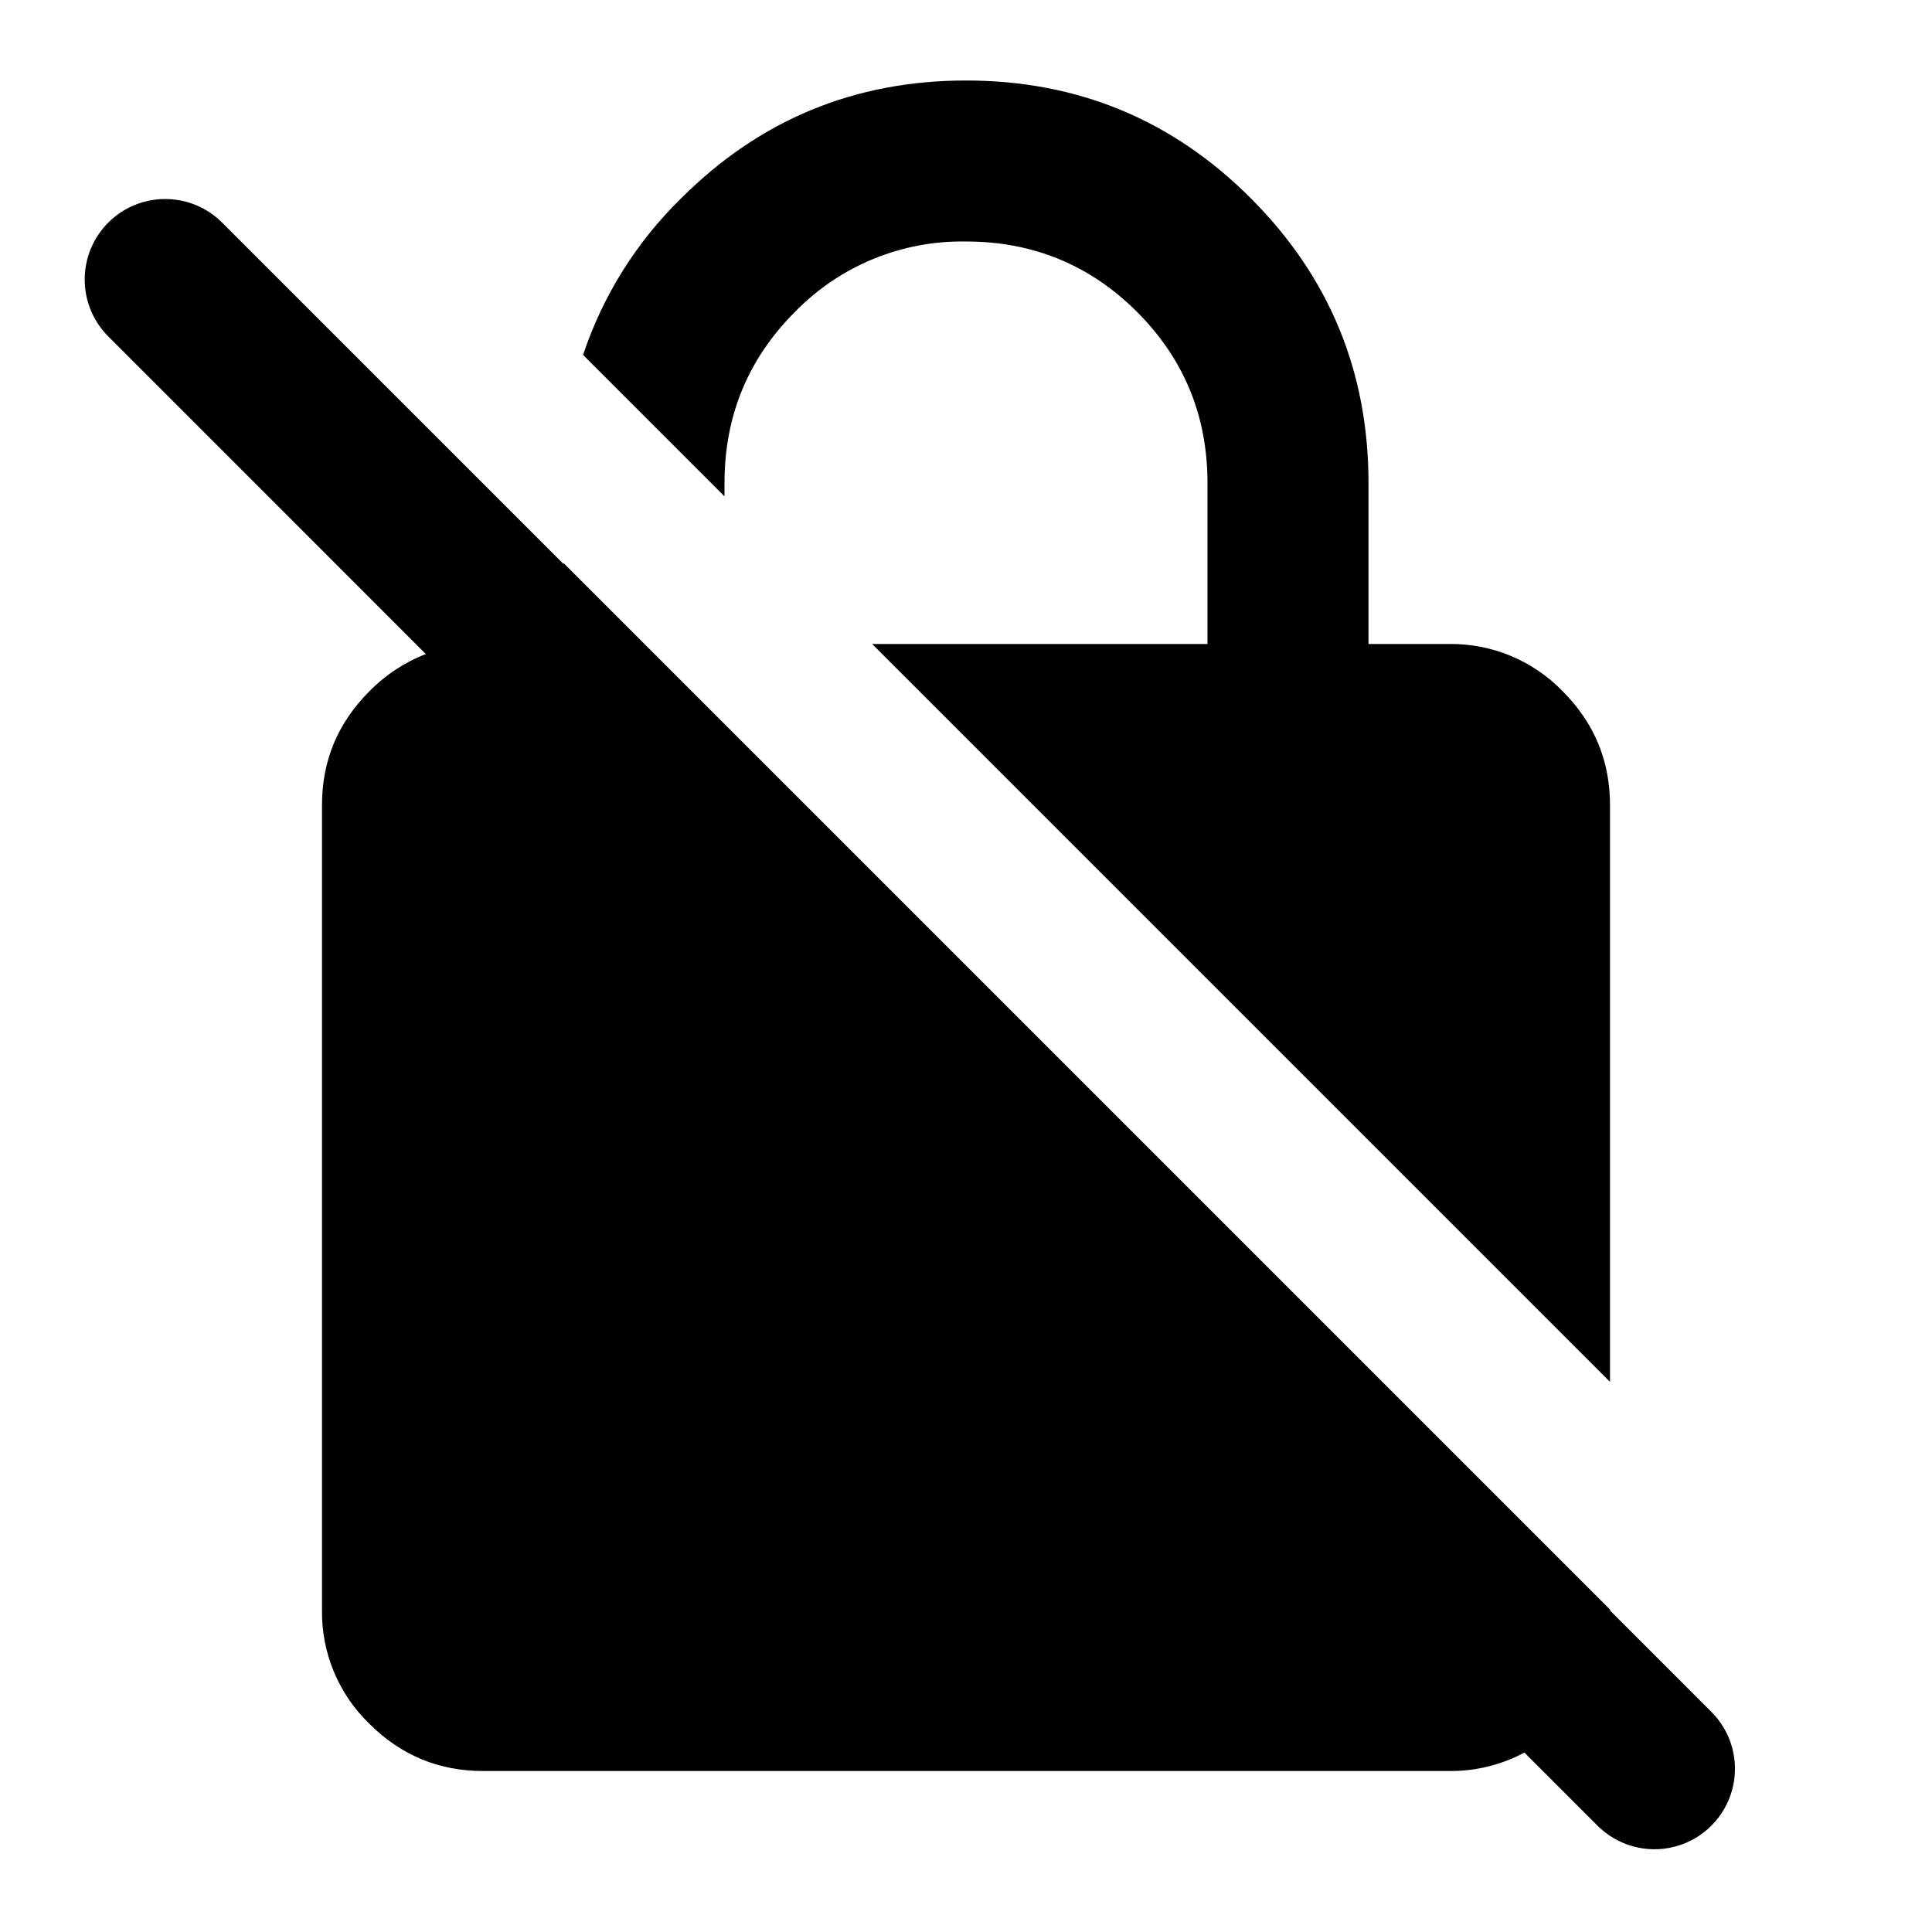
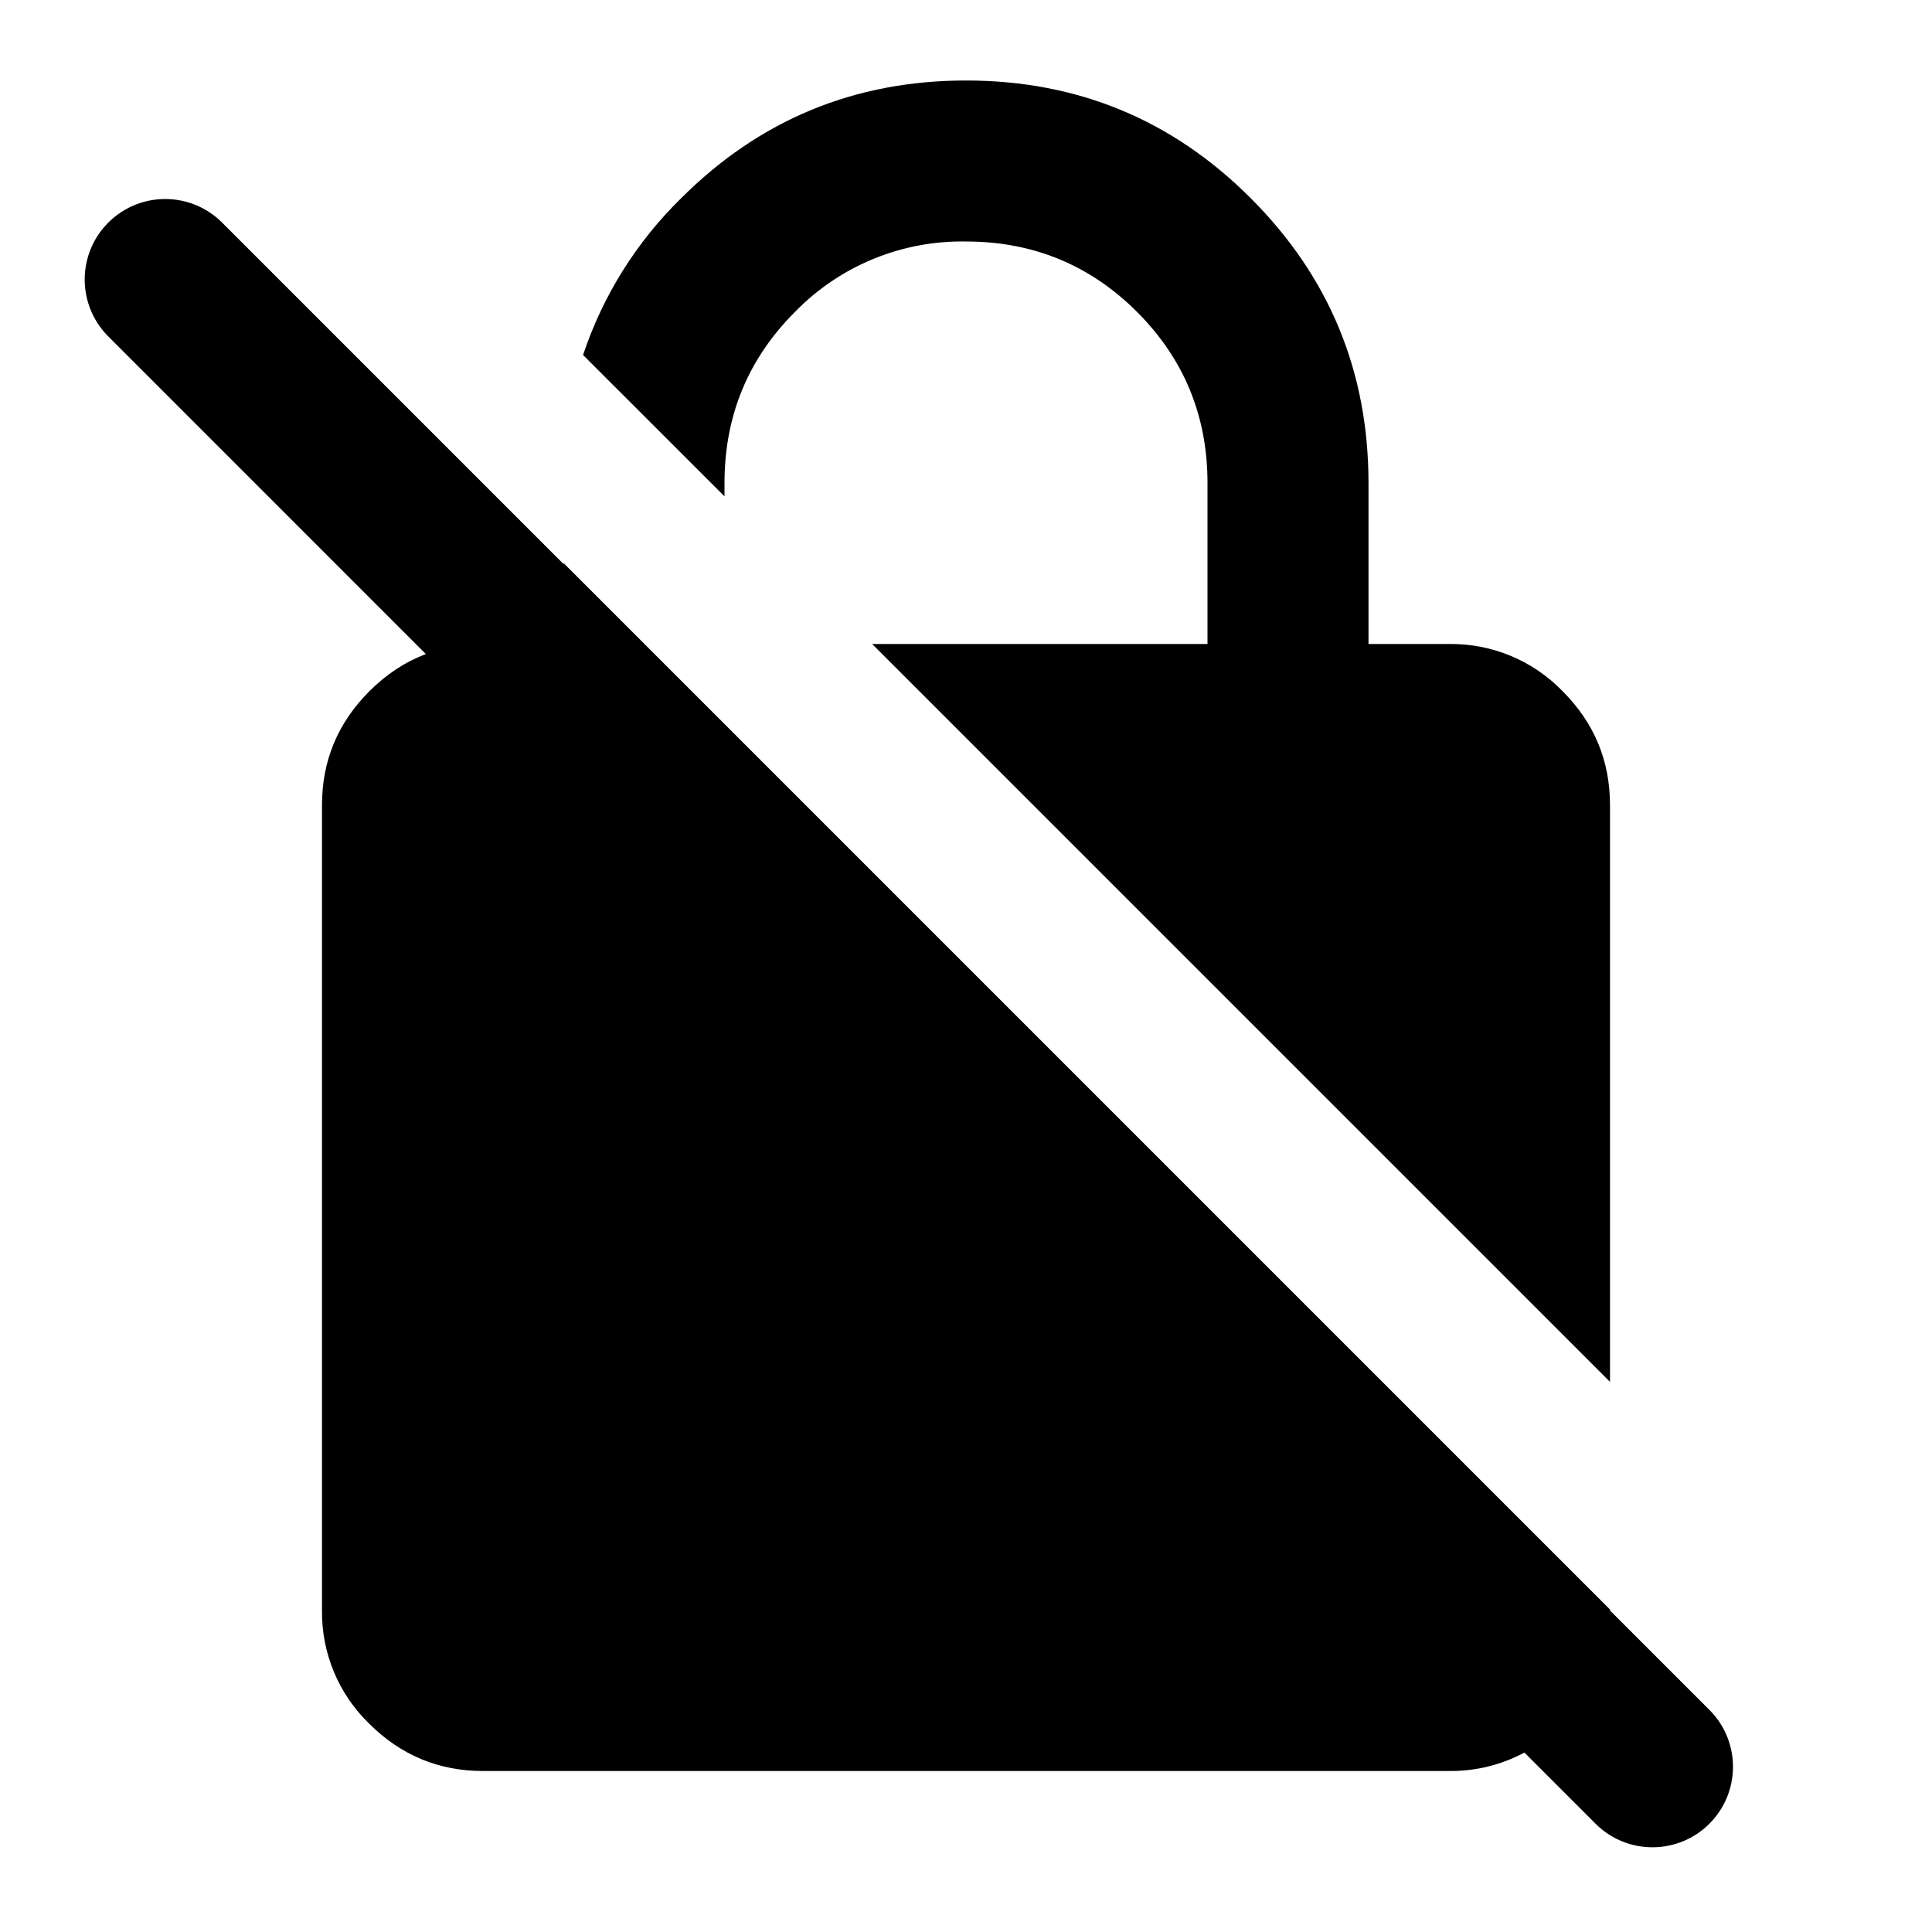
<svg xmlns="http://www.w3.org/2000/svg" width="24" height="24" fill="black" viewBox="0 0 24 24">
-   <path d="M6 22c-.55 0-1.02-.196-1.412-.587A1.926 1.926 0 0 1 4 20V10c0-.55.196-1.02.588-1.412a1.98 1.98 0 0 1 .702-.463L1.333 4.167a1 1 0 0 1 1.414-1.414L7 7.006v-.012l13 13v.012l1.247 1.247a1 1 0 1 1-1.414 1.414l-.896-.896A1.935 1.935 0 0 1 18 22H6Zm14-4.834V10c0-.55-.196-1.02-.587-1.412A1.926 1.926 0 0 0 18 8h-1V6c0-1.383-.488-2.563-1.463-3.538C14.563 1.487 13.383 1 12 1s-2.562.488-3.537 1.462a4.876 4.876 0 0 0-1.22 1.947L9 6.166V6c0-.833.292-1.542.875-2.125A2.893 2.893 0 0 1 12 3c.833 0 1.542.292 2.125.875S15 5.167 15 6v2h-4.166L20 17.166Z" />
+   <path d="M6 22c-.55 0-1.02-.196-1.413-.587A1.926 1.926 0 0 1 4 20V10c0-.55.196-1.02.587-1.412.212-.212.446-.366.703-.463L1.333 4.167a1 1 0 0 1 1.414-1.414L7 7.006v-.012l13 13v.012l1.247 1.247a1 1 0 0 1-1.414 1.414l-.896-.896A1.935 1.935 0 0 1 18 22H6Zm14-4.834V10c0-.55-.196-1.02-.587-1.412A1.926 1.926 0 0 0 18 8h-1V6c0-1.383-.488-2.563-1.463-3.538C14.563 1.487 13.383 1 12 1s-2.563.488-3.538 1.462A4.876 4.876 0 0 0 7.243 4.41L9 6.166V6c0-.833.292-1.542.875-2.125A2.893 2.893 0 0 1 12 3c.833 0 1.542.292 2.125.875S15 5.167 15 6v2h-4.166L20 17.166Z" />
</svg>
